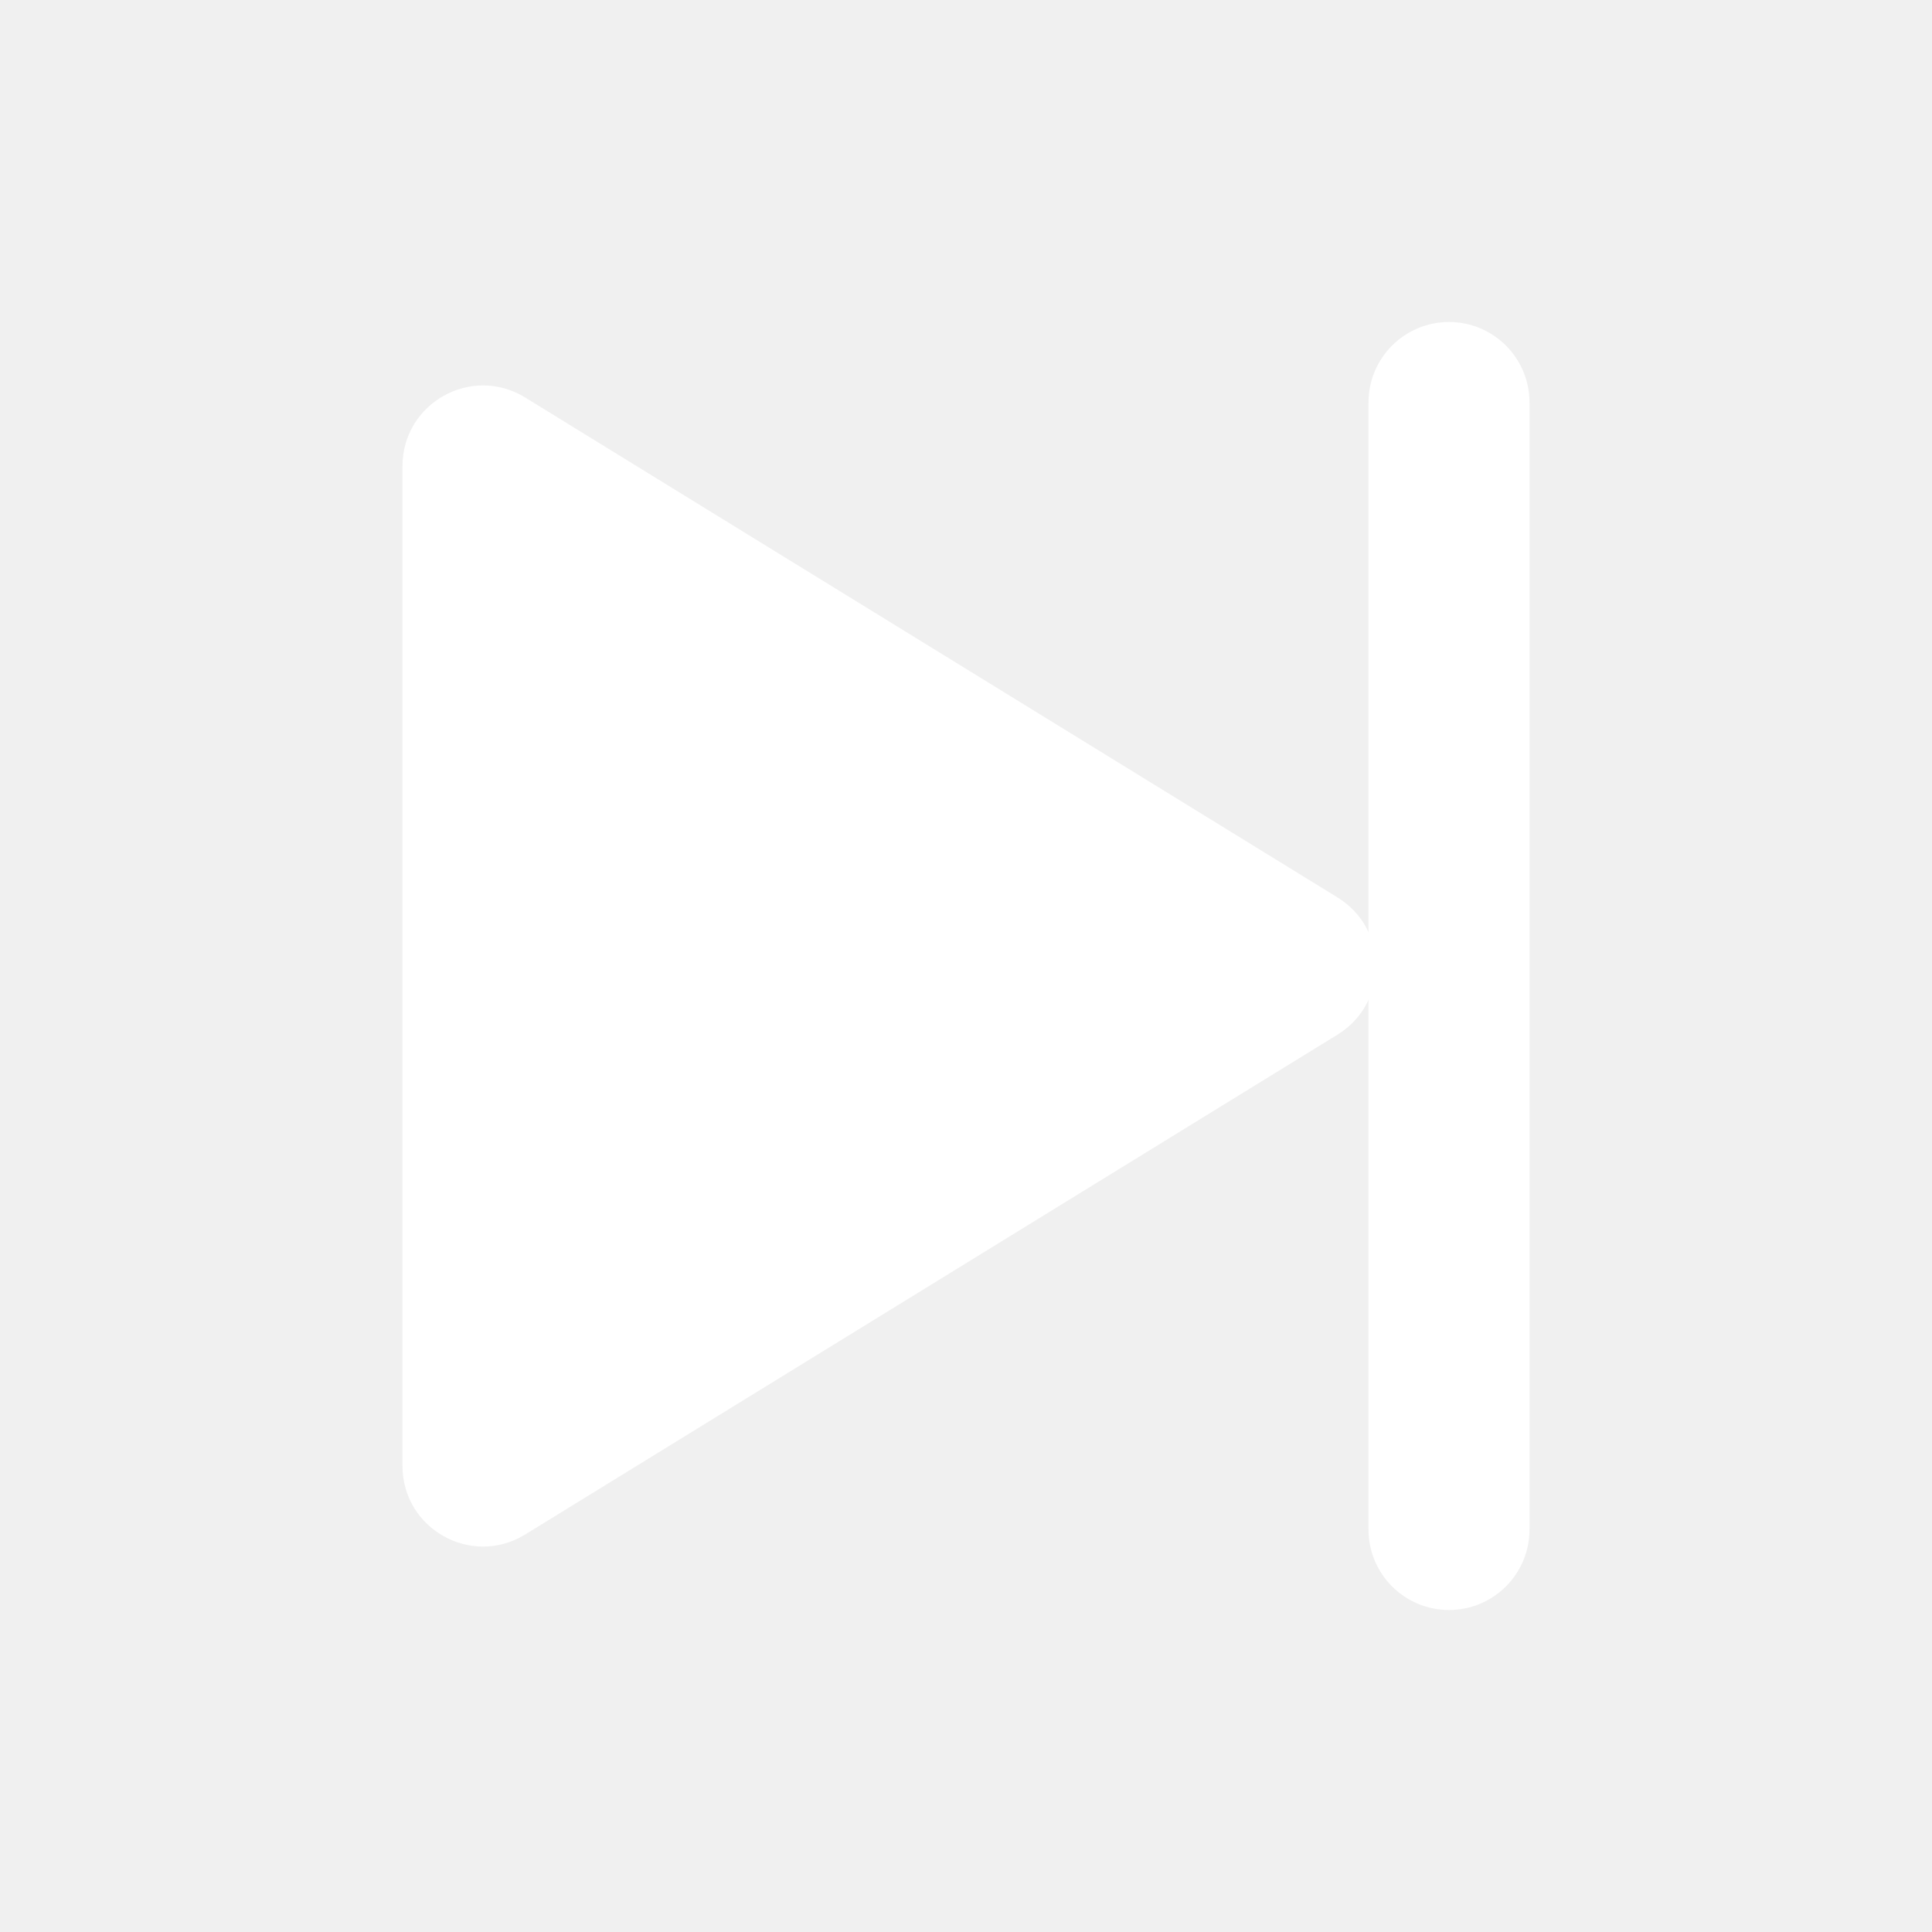
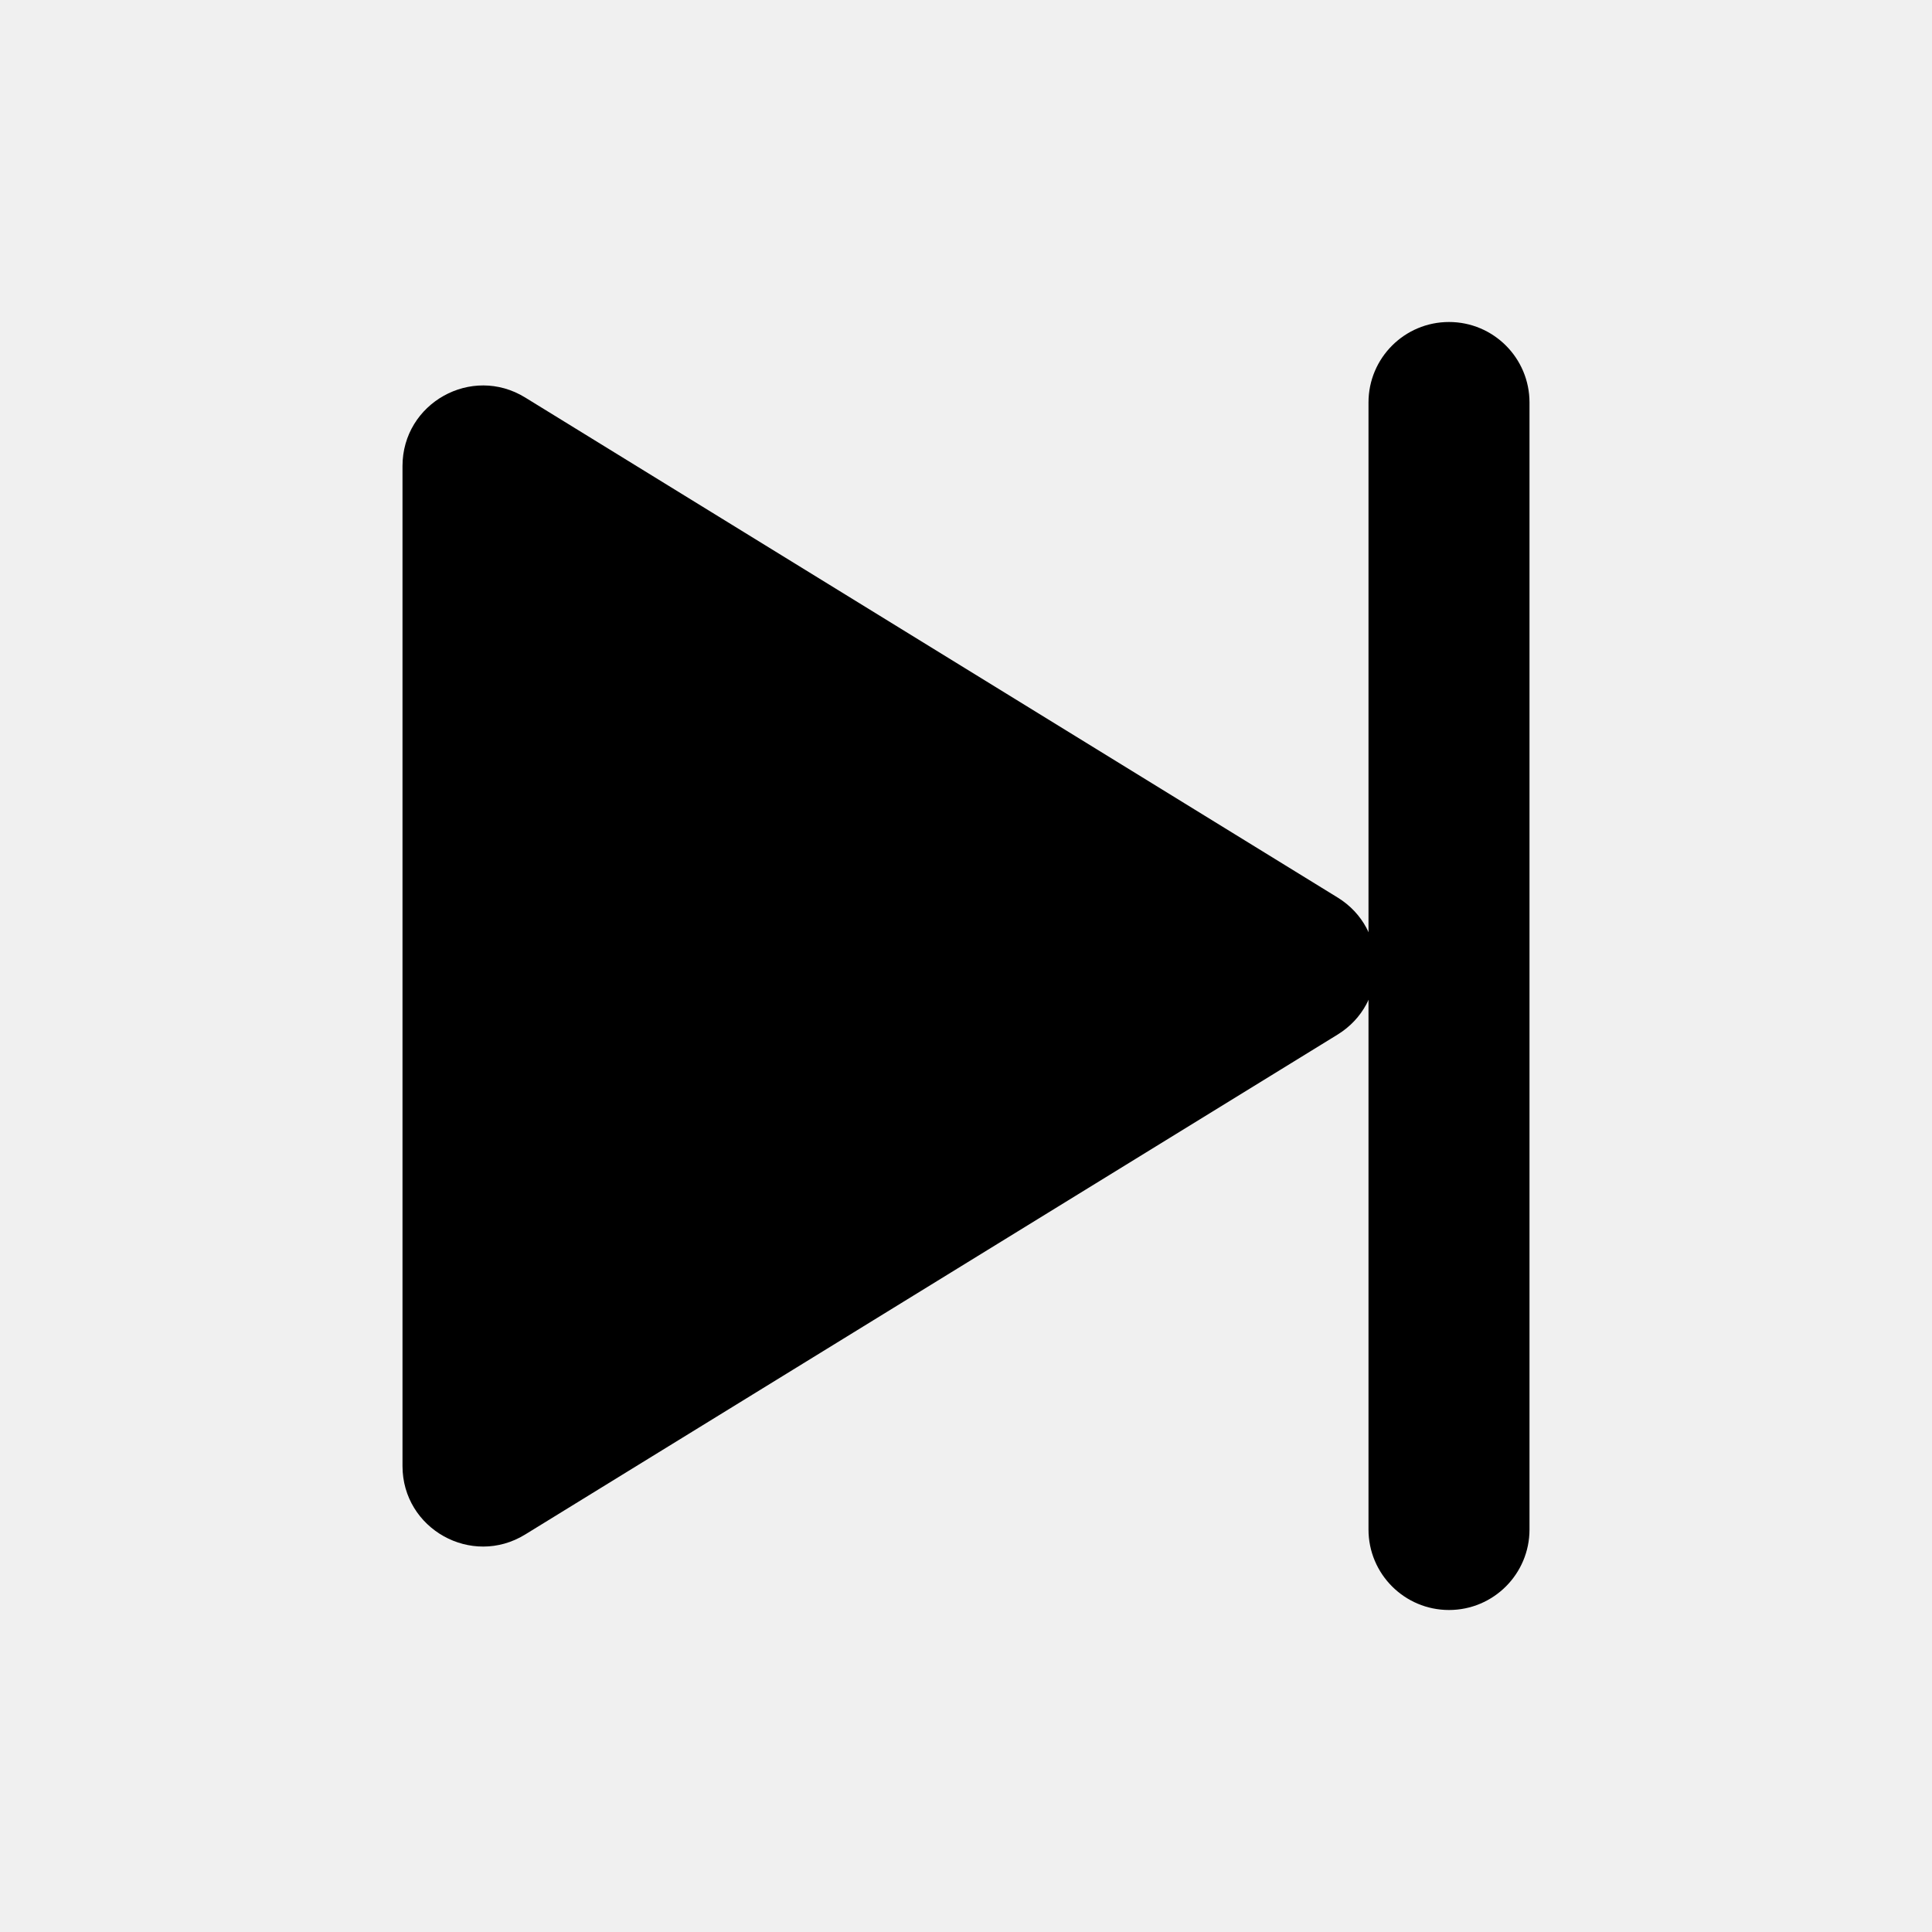
- <svg xmlns="http://www.w3.org/2000/svg" width="24" height="24" viewBox="0 0 24 24" fill="none">
-   <path d="M6.524 4.938C5.858 4.528 5 5.007 5 5.79V18.211C5 18.993 5.858 19.472 6.524 19.062L16.616 12.852C17.251 12.461 17.251 11.539 16.616 11.149L6.524 4.938Z" fill="white" />
-   <rect x="17" y="4" width="2" height="16" rx="1" fill="white" />
+ <svg xmlns="http://www.w3.org/2000/svg" width="24" height="24" viewBox="0 0 24 24" fill="#000">
+   <path d="M6.524 4.938C5.858 4.528 5 5.007 5 5.79V18.211C5 18.993 5.858 19.472 6.524 19.062L16.616 12.852C17.251 12.461 17.251 11.539 16.616 11.149L6.524 4.938Z" fill="#000" />
+   <rect x="17" y="4" width="2" height="16" rx="1" fill="#000" />
</svg>
